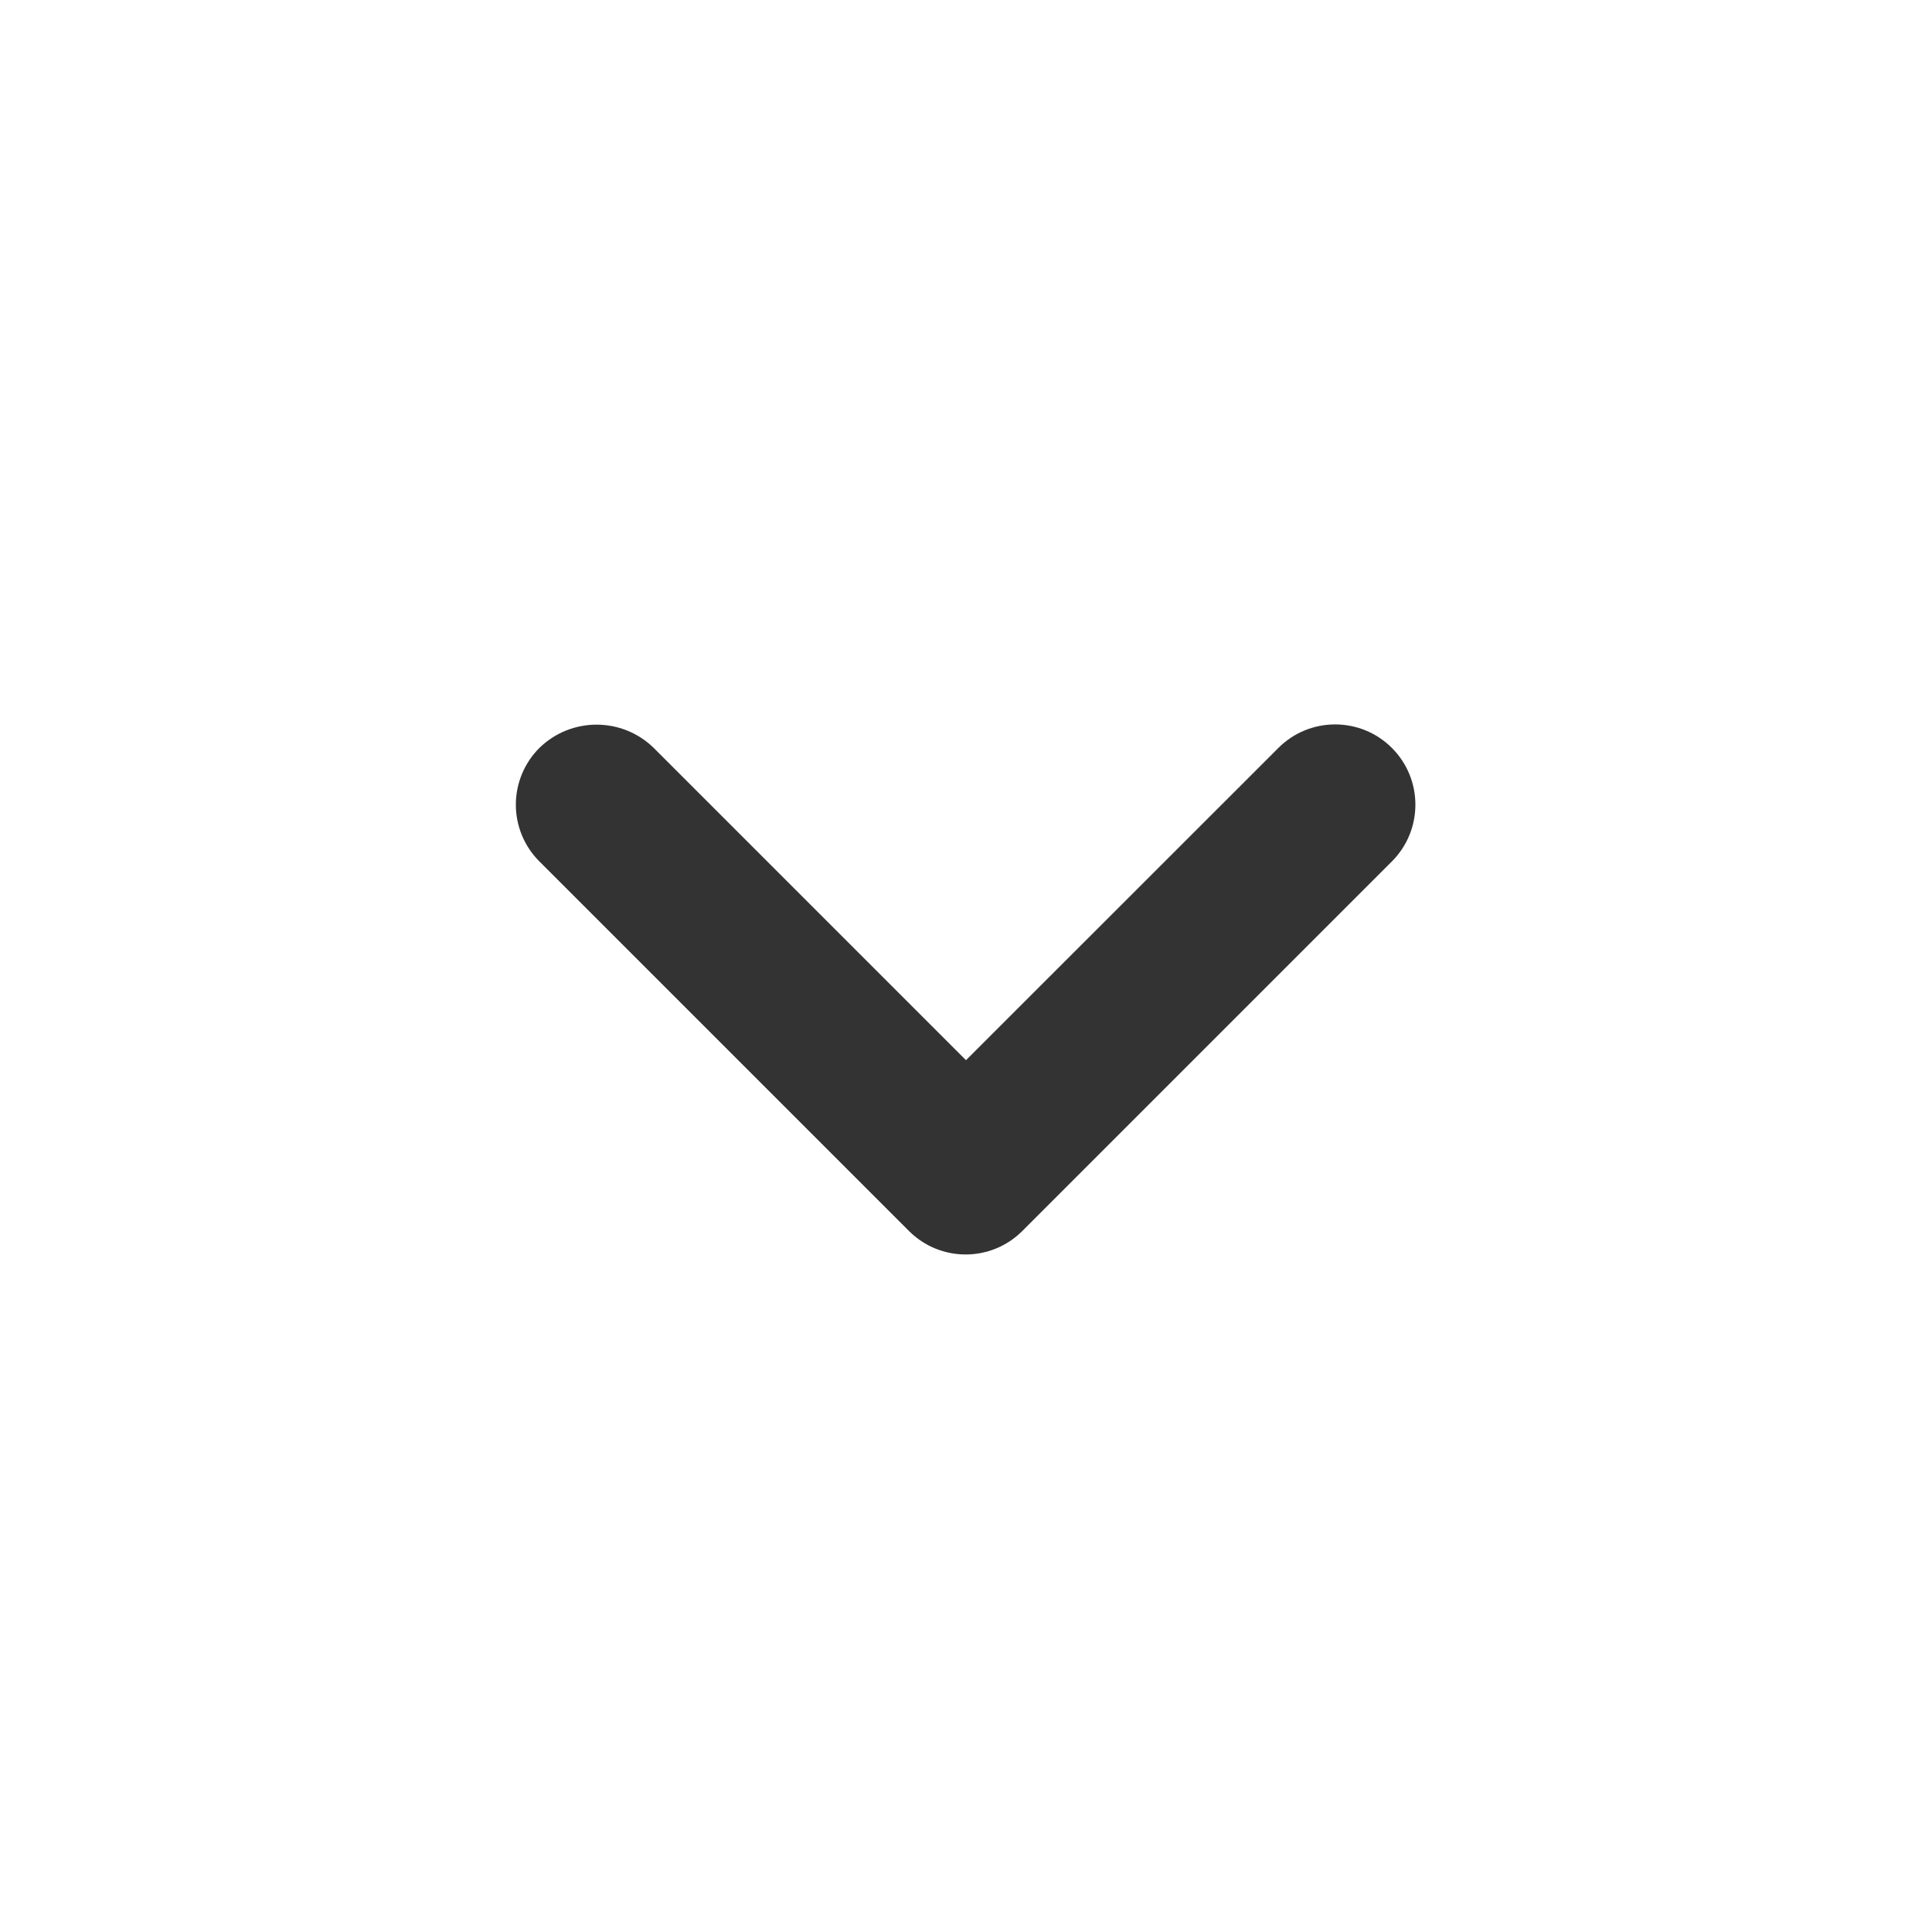
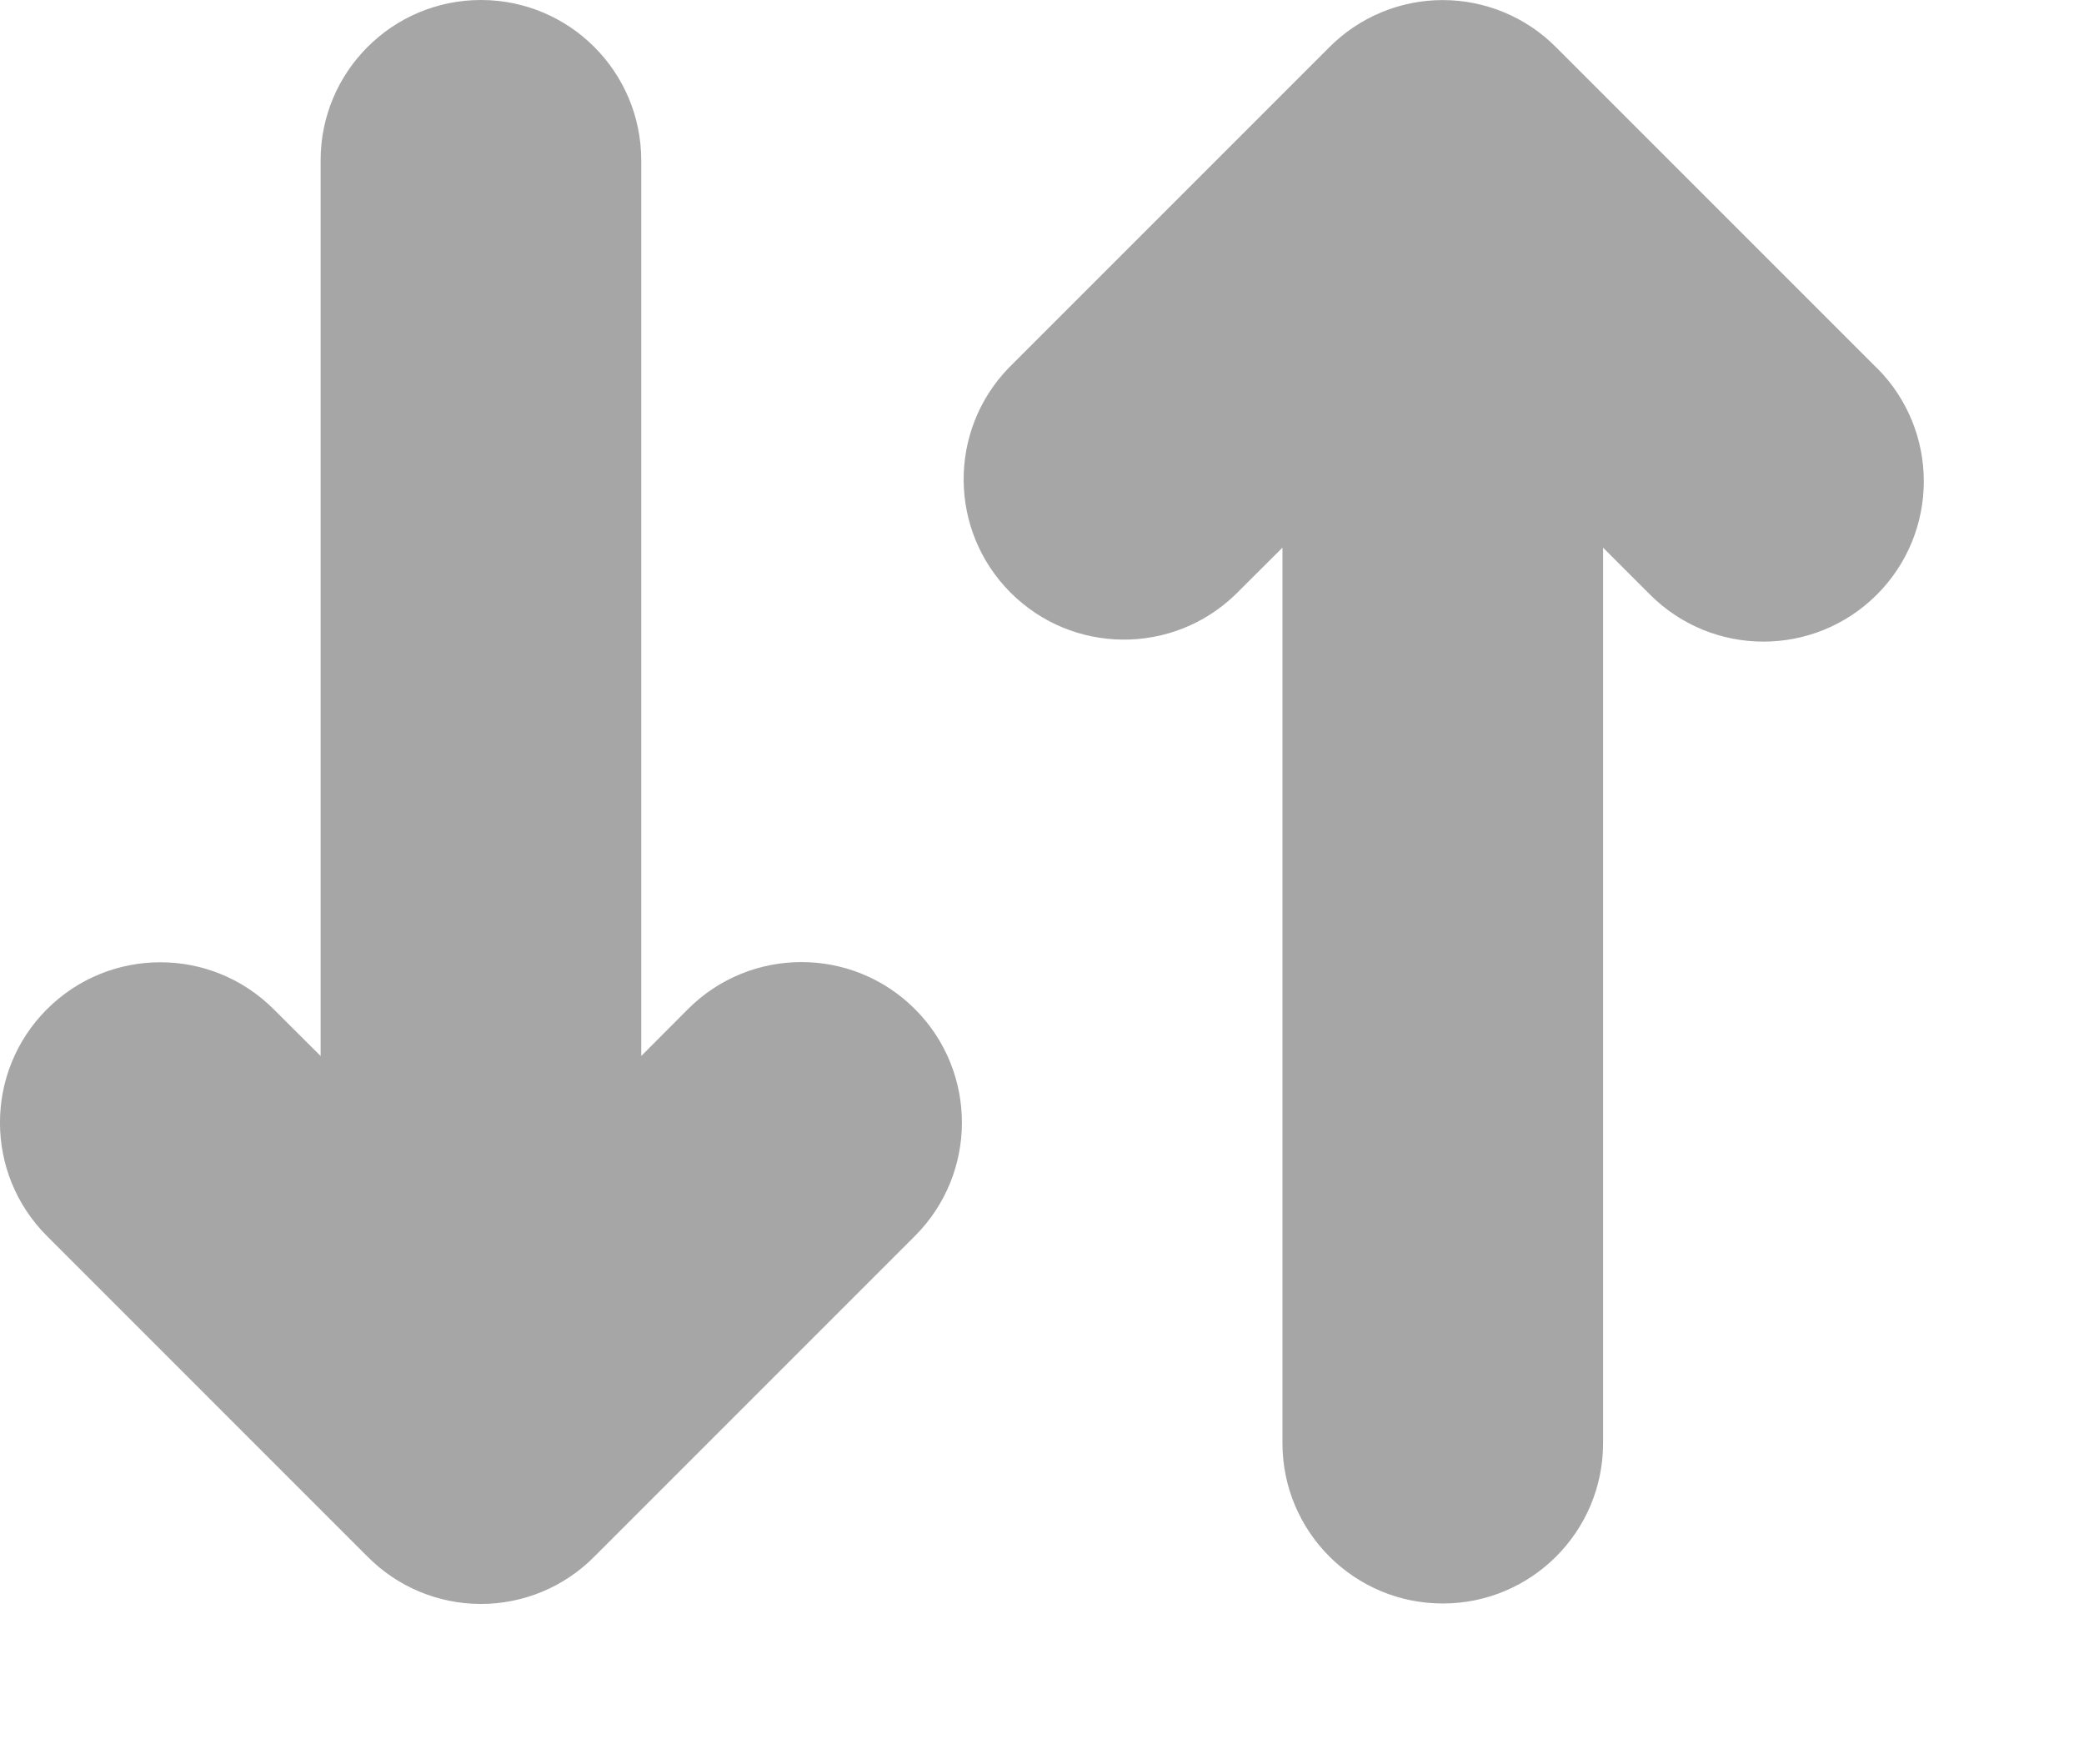
- <svg xmlns="http://www.w3.org/2000/svg" width="16" height="16">
-   <path d="M5.414 6.194L8 8.78l2.587-2.586a.664.664 0 11.94.94l-3.06 3.06c-.26.26-.68.26-.94 0l-3.06-3.06a.664.664 0 010-.94.678.678 0 01.947 0z" fill="#333" />
+ <svg xmlns="http://www.w3.org/2000/svg" width="13" height="11">
+   <path d="M9.707.295l2 2h.001a1 1 0 11-1.415 1.414L10 3.416v5.586a1 1 0 11-2 0V3.416l-.294.293a1 1 0 01-1.414-1.414l2-2a.997.997 0 011.415 0zM3 0a1 1 0 011 1v5.587l.292-.293A1 1 0 015.707 7.71l-2 2a.995.995 0 01-1.414 0l-2-2a1 1 0 011.414-1.415L2 6.587V1a1 1 0 011-1z" fill="#A6A6A6" fill-rule="evenodd" />
</svg>
